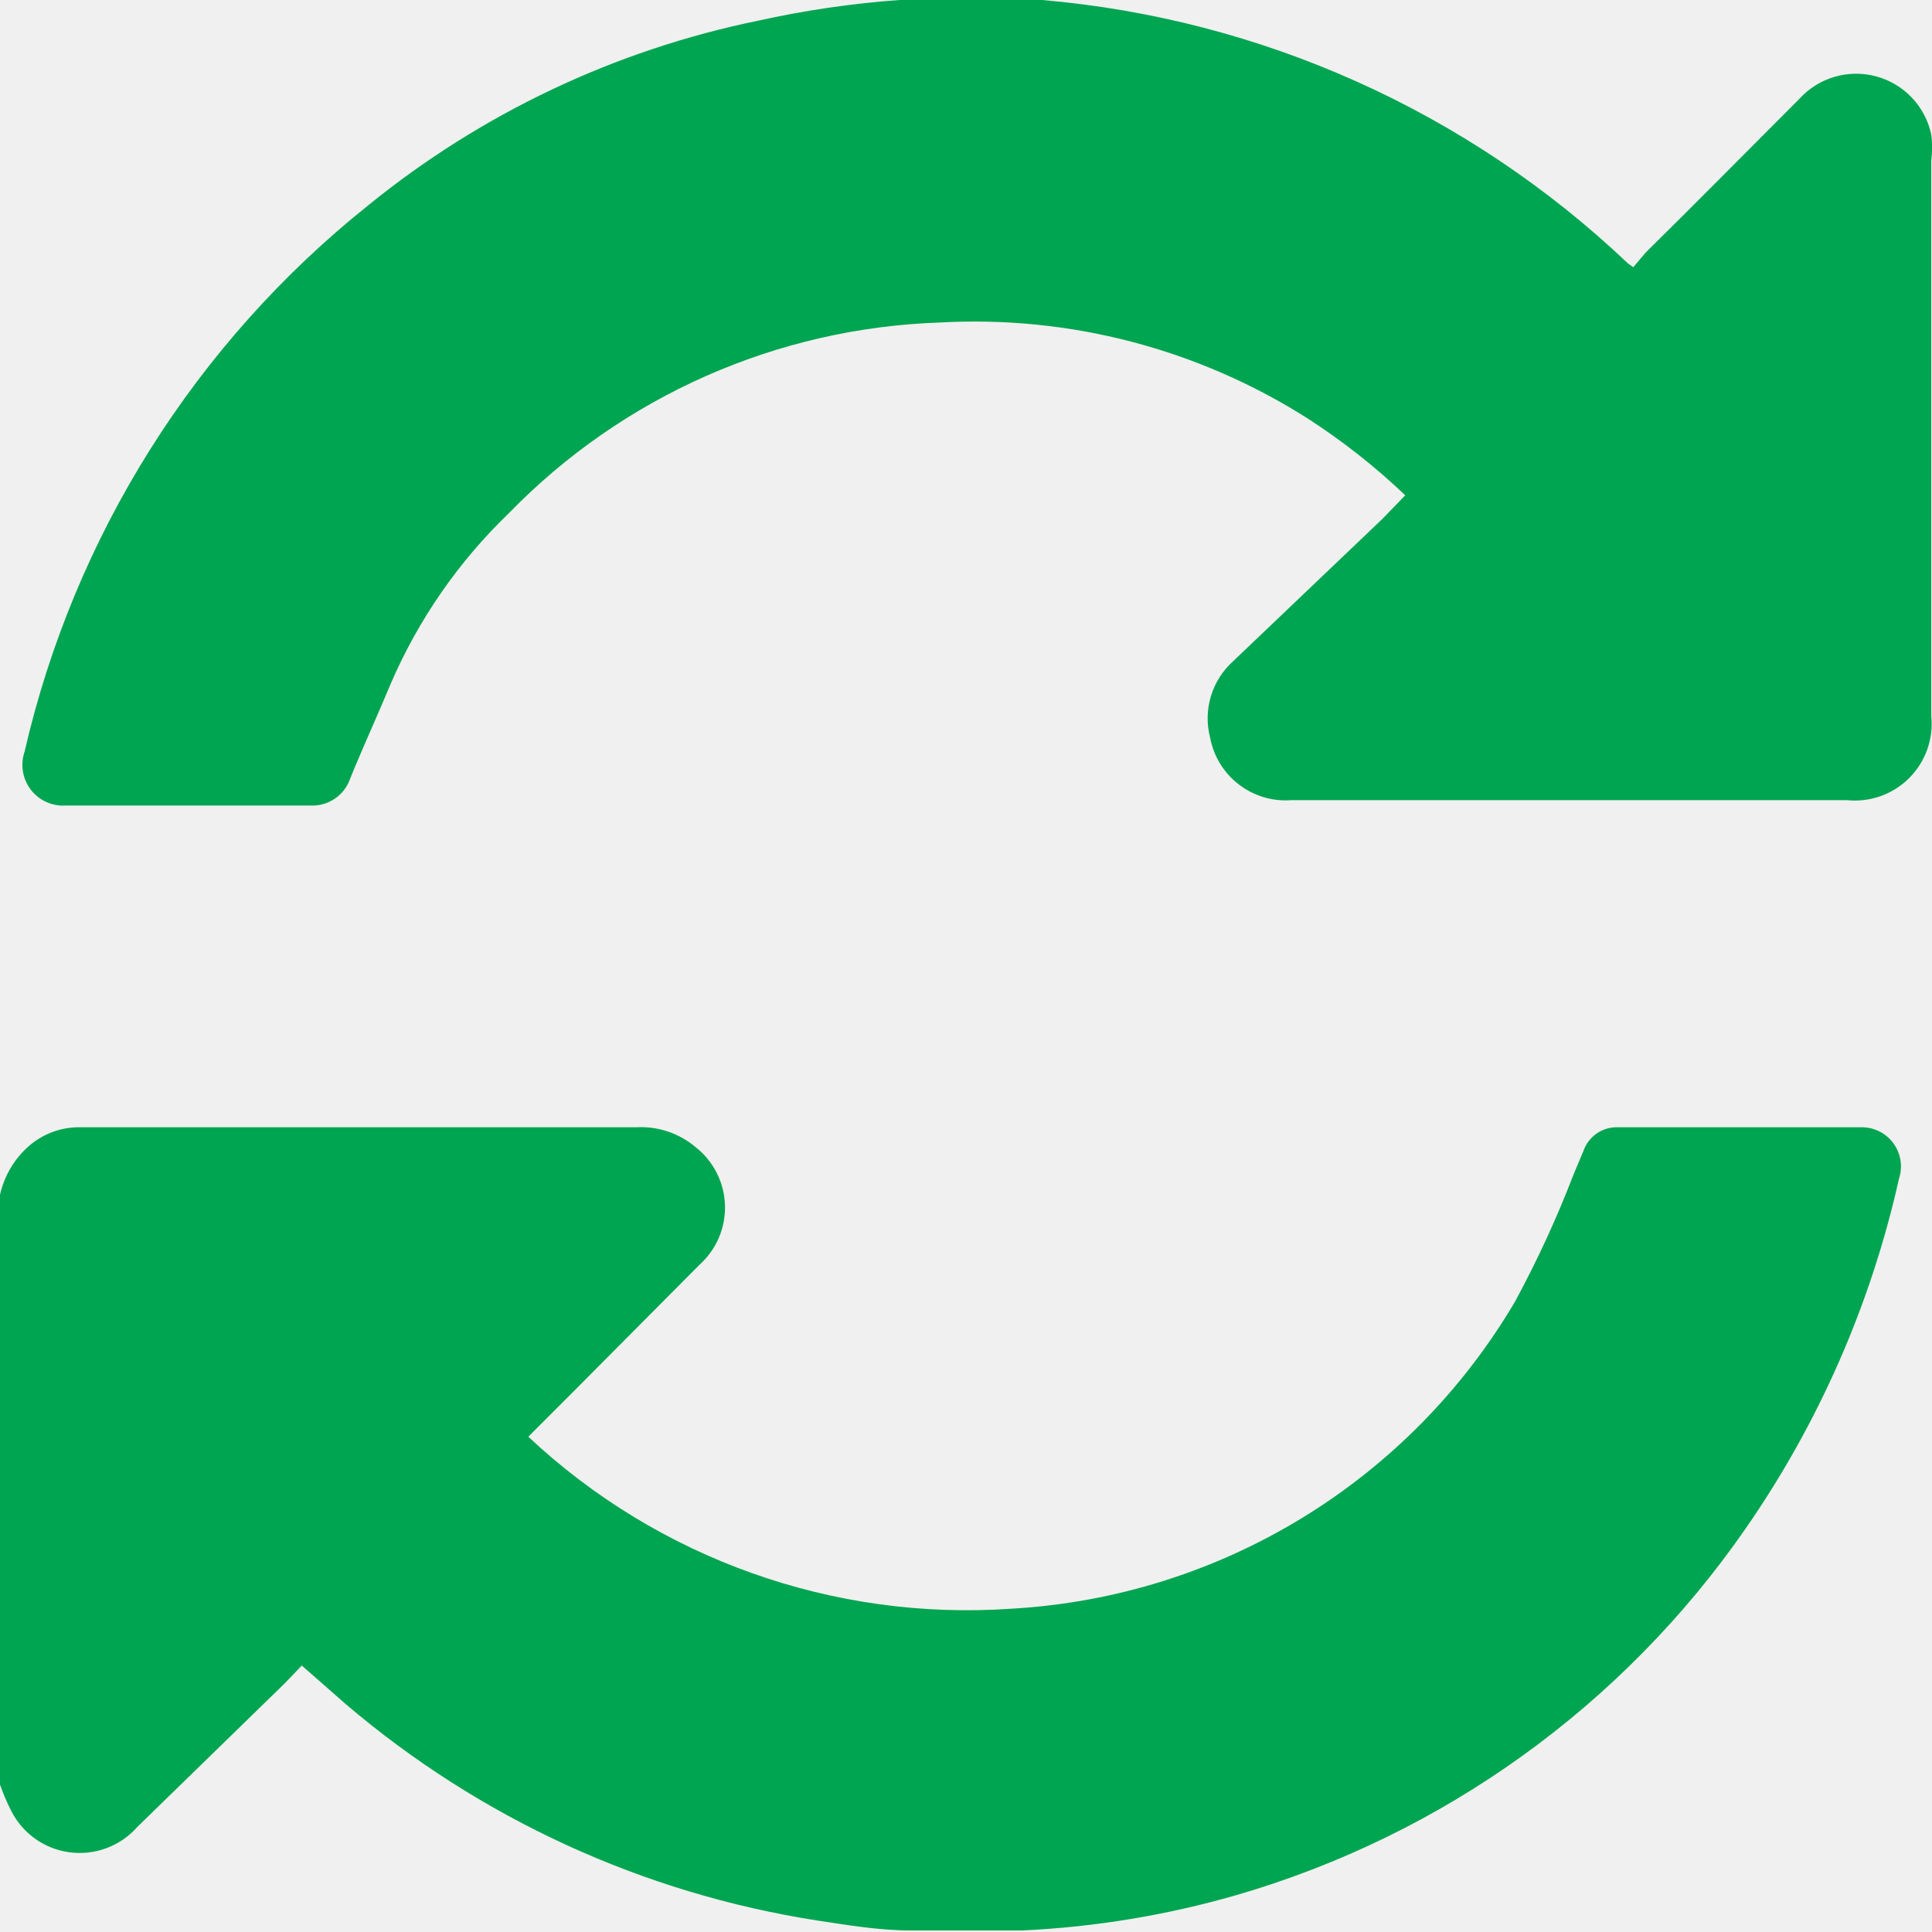
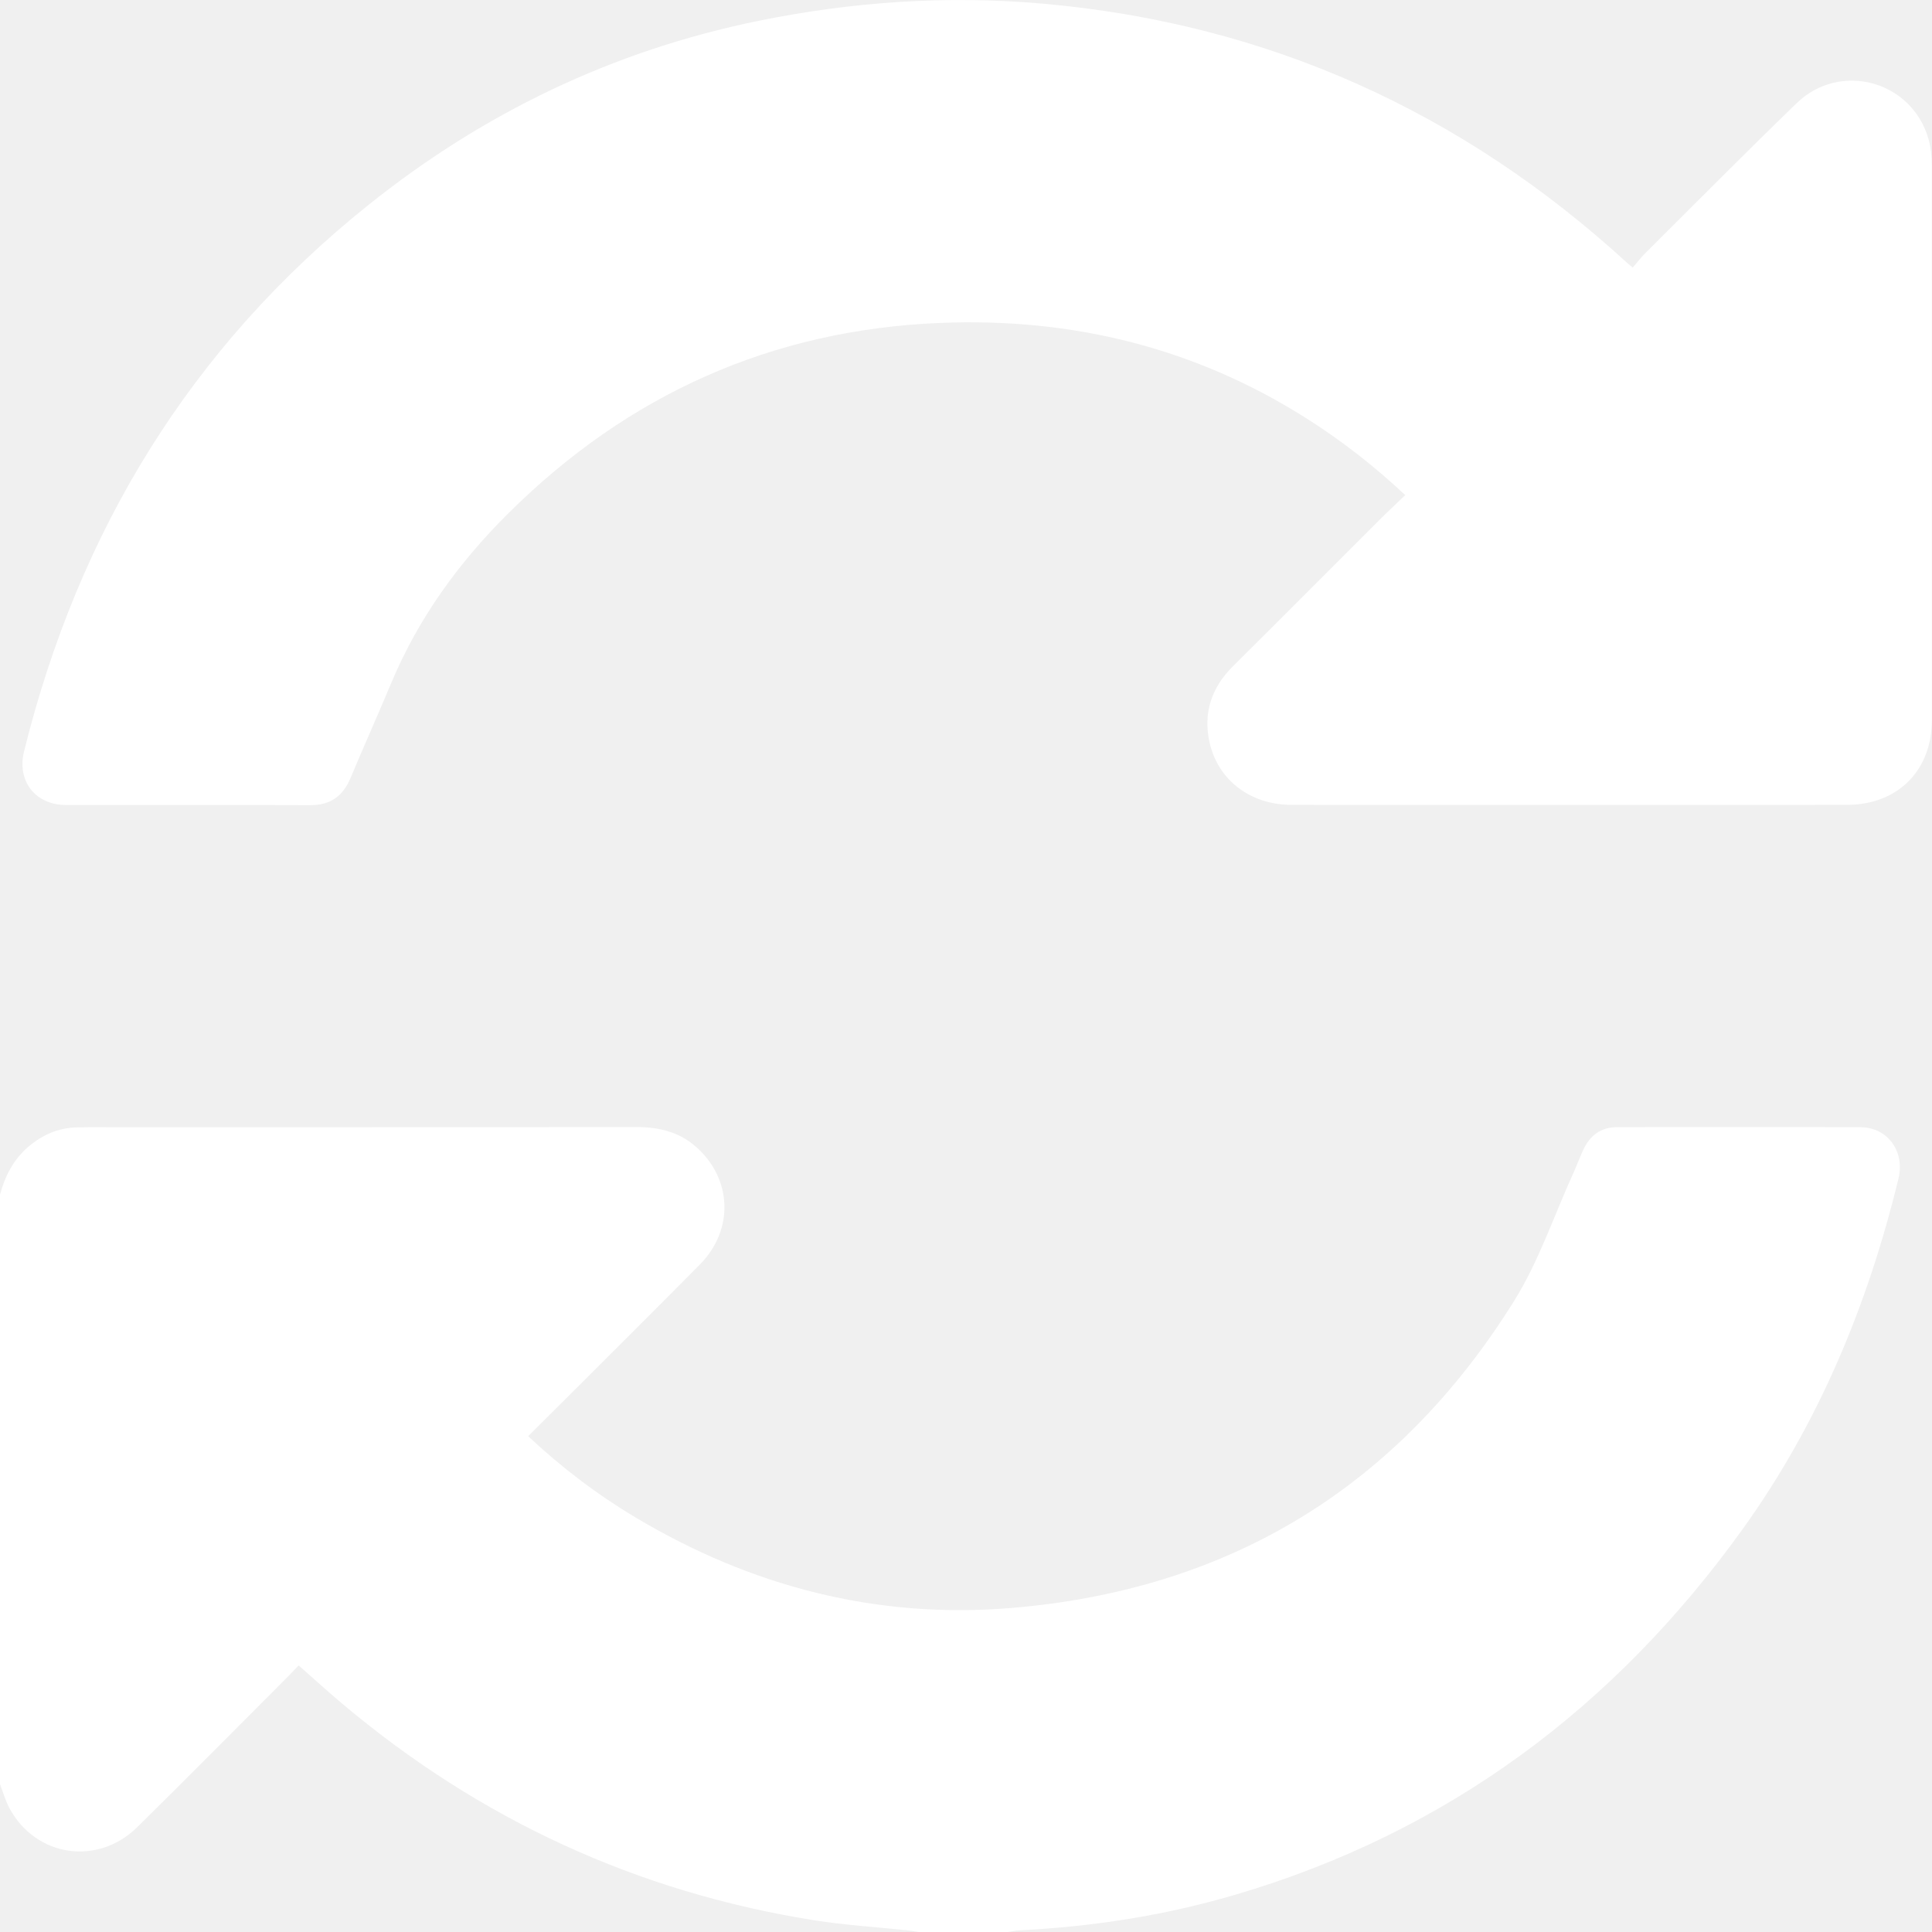
- <svg xmlns="http://www.w3.org/2000/svg" id="Layer_1" data-name="Layer 1" viewBox="0 0 25.16 25.16">
-   <defs>
-     <style>.cls-1{fill:#00a551;}</style>
-   </defs>
-   <path class="cls-1" d="M0,15.56a1.19,1.19,0,0,1,.37-.63A1,1,0,0,1,1,14.68H8.29a1.1,1.1,0,0,1,.77.26,1,1,0,0,1,.05,1.53L7.43,18.16l-.55.55a8.35,8.35,0,0,0,6.29,2.24,8.15,8.15,0,0,0,6.56-4,14,14,0,0,0,.76-1.65l.13-.31a.46.46,0,0,1,.45-.31h3.17a.51.51,0,0,1,.49.67,12.94,12.94,0,0,1-2,4.56,12.21,12.21,0,0,1-6.63,4.77,12.09,12.09,0,0,1-2.79.46l-.16,0H12l-.14,0c-.41,0-.82-.07-1.22-.13a12.41,12.41,0,0,1-6.14-2.82l-.57-.5-.22.23L1.79,23.79a1,1,0,0,1-1.66-.24A2.65,2.65,0,0,1,0,23.24Z" />
-   <path class="cls-1" d="M18.3,6.45a8.59,8.59,0,0,0-1.27-1,8.09,8.09,0,0,0-4.79-1.25A8.21,8.21,0,0,0,6.63,6.68,6.84,6.84,0,0,0,5.09,8.9c-.17.41-.36.82-.53,1.24a.52.52,0,0,1-.52.35H.86a.53.53,0,0,1-.54-.7A12.77,12.77,0,0,1,4.8,2.67,11.81,11.81,0,0,1,9.87.27,12.79,12.79,0,0,1,13.57,0,12.65,12.65,0,0,1,21.2,3.43l.07.05.16-.19c.66-.65,1.31-1.31,2-2a1,1,0,0,1,1.72.46,1.26,1.26,0,0,1,0,.34q0,3.61,0,7.23a1,1,0,0,1-1.1,1.1H16.82a1,1,0,0,1-1.06-.81,1,1,0,0,1,.3-1L18,6.76Z" />
+ <svg xmlns="http://www.w3.org/2000/svg" version="1.1" id="Layer_1" x="0px" y="0px" width="25.163px" height="25.164px" viewBox="0 0 25.163 25.164" enable-background="new 0 0 25.163 25.164" xml:space="preserve">
+   <g>
+     <path fill="#FFFFFF" d="M0,15.561c0.065-0.244,0.176-0.46,0.372-0.627c0.184-0.155,0.39-0.245,0.631-0.25   c0.047-0.001,0.094-0.002,0.141-0.002c2.384,0,4.767,0.001,7.149-0.002c0.29,0,0.55,0.062,0.771,0.256   c0.473,0.415,0.499,1.081,0.052,1.534c-0.56,0.566-1.124,1.126-1.687,1.689c-0.182,0.181-0.363,0.362-0.55,0.547   c0.436,0.409,0.901,0.762,1.406,1.063c1.505,0.897,3.134,1.319,4.882,1.175c2.847-0.235,5.045-1.577,6.555-4.001   c0.318-0.51,0.514-1.097,0.764-1.649c0.046-0.101,0.085-0.206,0.131-0.307c0.086-0.193,0.229-0.306,0.447-0.306   c1.057,0,2.113-0.004,3.17,0.001c0.355,0.002,0.578,0.319,0.494,0.666c-0.399,1.645-1.037,3.185-2.027,4.564   c-1.673,2.33-3.857,3.96-6.627,4.771c-0.91,0.267-1.843,0.411-2.789,0.459c-0.055,0.003-0.109,0.015-0.164,0.022   c-0.385,0-0.77,0-1.155,0c-0.046-0.007-0.092-0.016-0.138-0.021c-0.408-0.043-0.819-0.068-1.224-0.132   c-2.308-0.367-4.354-1.313-6.142-2.817c-0.192-0.161-0.377-0.331-0.572-0.502c-0.077,0.08-0.147,0.154-0.221,0.227   c-0.625,0.626-1.248,1.255-1.879,1.877c-0.516,0.51-1.318,0.393-1.664-0.239c-0.055-0.1-0.085-0.212-0.126-0.318   C0,20.679,0,18.12,0,15.561z" />
+     <path fill="#FFFFFF" d="M18.303,6.449c-0.405-0.38-0.823-0.705-1.271-0.99c-1.461-0.93-3.064-1.323-4.785-1.253   c-2.192,0.089-4.062,0.93-5.615,2.469C5.981,7.318,5.45,8.049,5.095,8.898c-0.173,0.414-0.357,0.823-0.53,1.237   c-0.099,0.236-0.263,0.353-0.523,0.352c-1.062-0.004-2.122,0-3.184-0.002c-0.397-0.001-0.641-0.311-0.544-0.701   c0.71-2.866,2.168-5.26,4.484-7.114C6.3,1.468,7.986,0.659,9.872,0.273c1.223-0.25,2.458-0.335,3.702-0.226   c2.927,0.257,5.464,1.401,7.626,3.383c0.013,0.011,0.026,0.022,0.066,0.055c0.054-0.062,0.105-0.129,0.164-0.188   c0.655-0.652,1.306-1.309,1.97-1.952c0.568-0.55,1.502-0.293,1.718,0.465c0.031,0.109,0.043,0.228,0.043,0.341   c0.002,2.409,0.002,4.818,0.001,7.228c0,0.656-0.443,1.103-1.104,1.104c-1.42,0.003-2.841,0.001-4.261,0.001   c-0.993,0-1.985,0.002-2.979-0.001c-0.531-0.001-0.953-0.322-1.063-0.81c-0.086-0.385,0.022-0.715,0.304-0.995   c0.641-0.636,1.277-1.276,1.916-1.914C18.078,6.661,18.185,6.563,18.303,6.449z" />
+   </g>
</svg>
